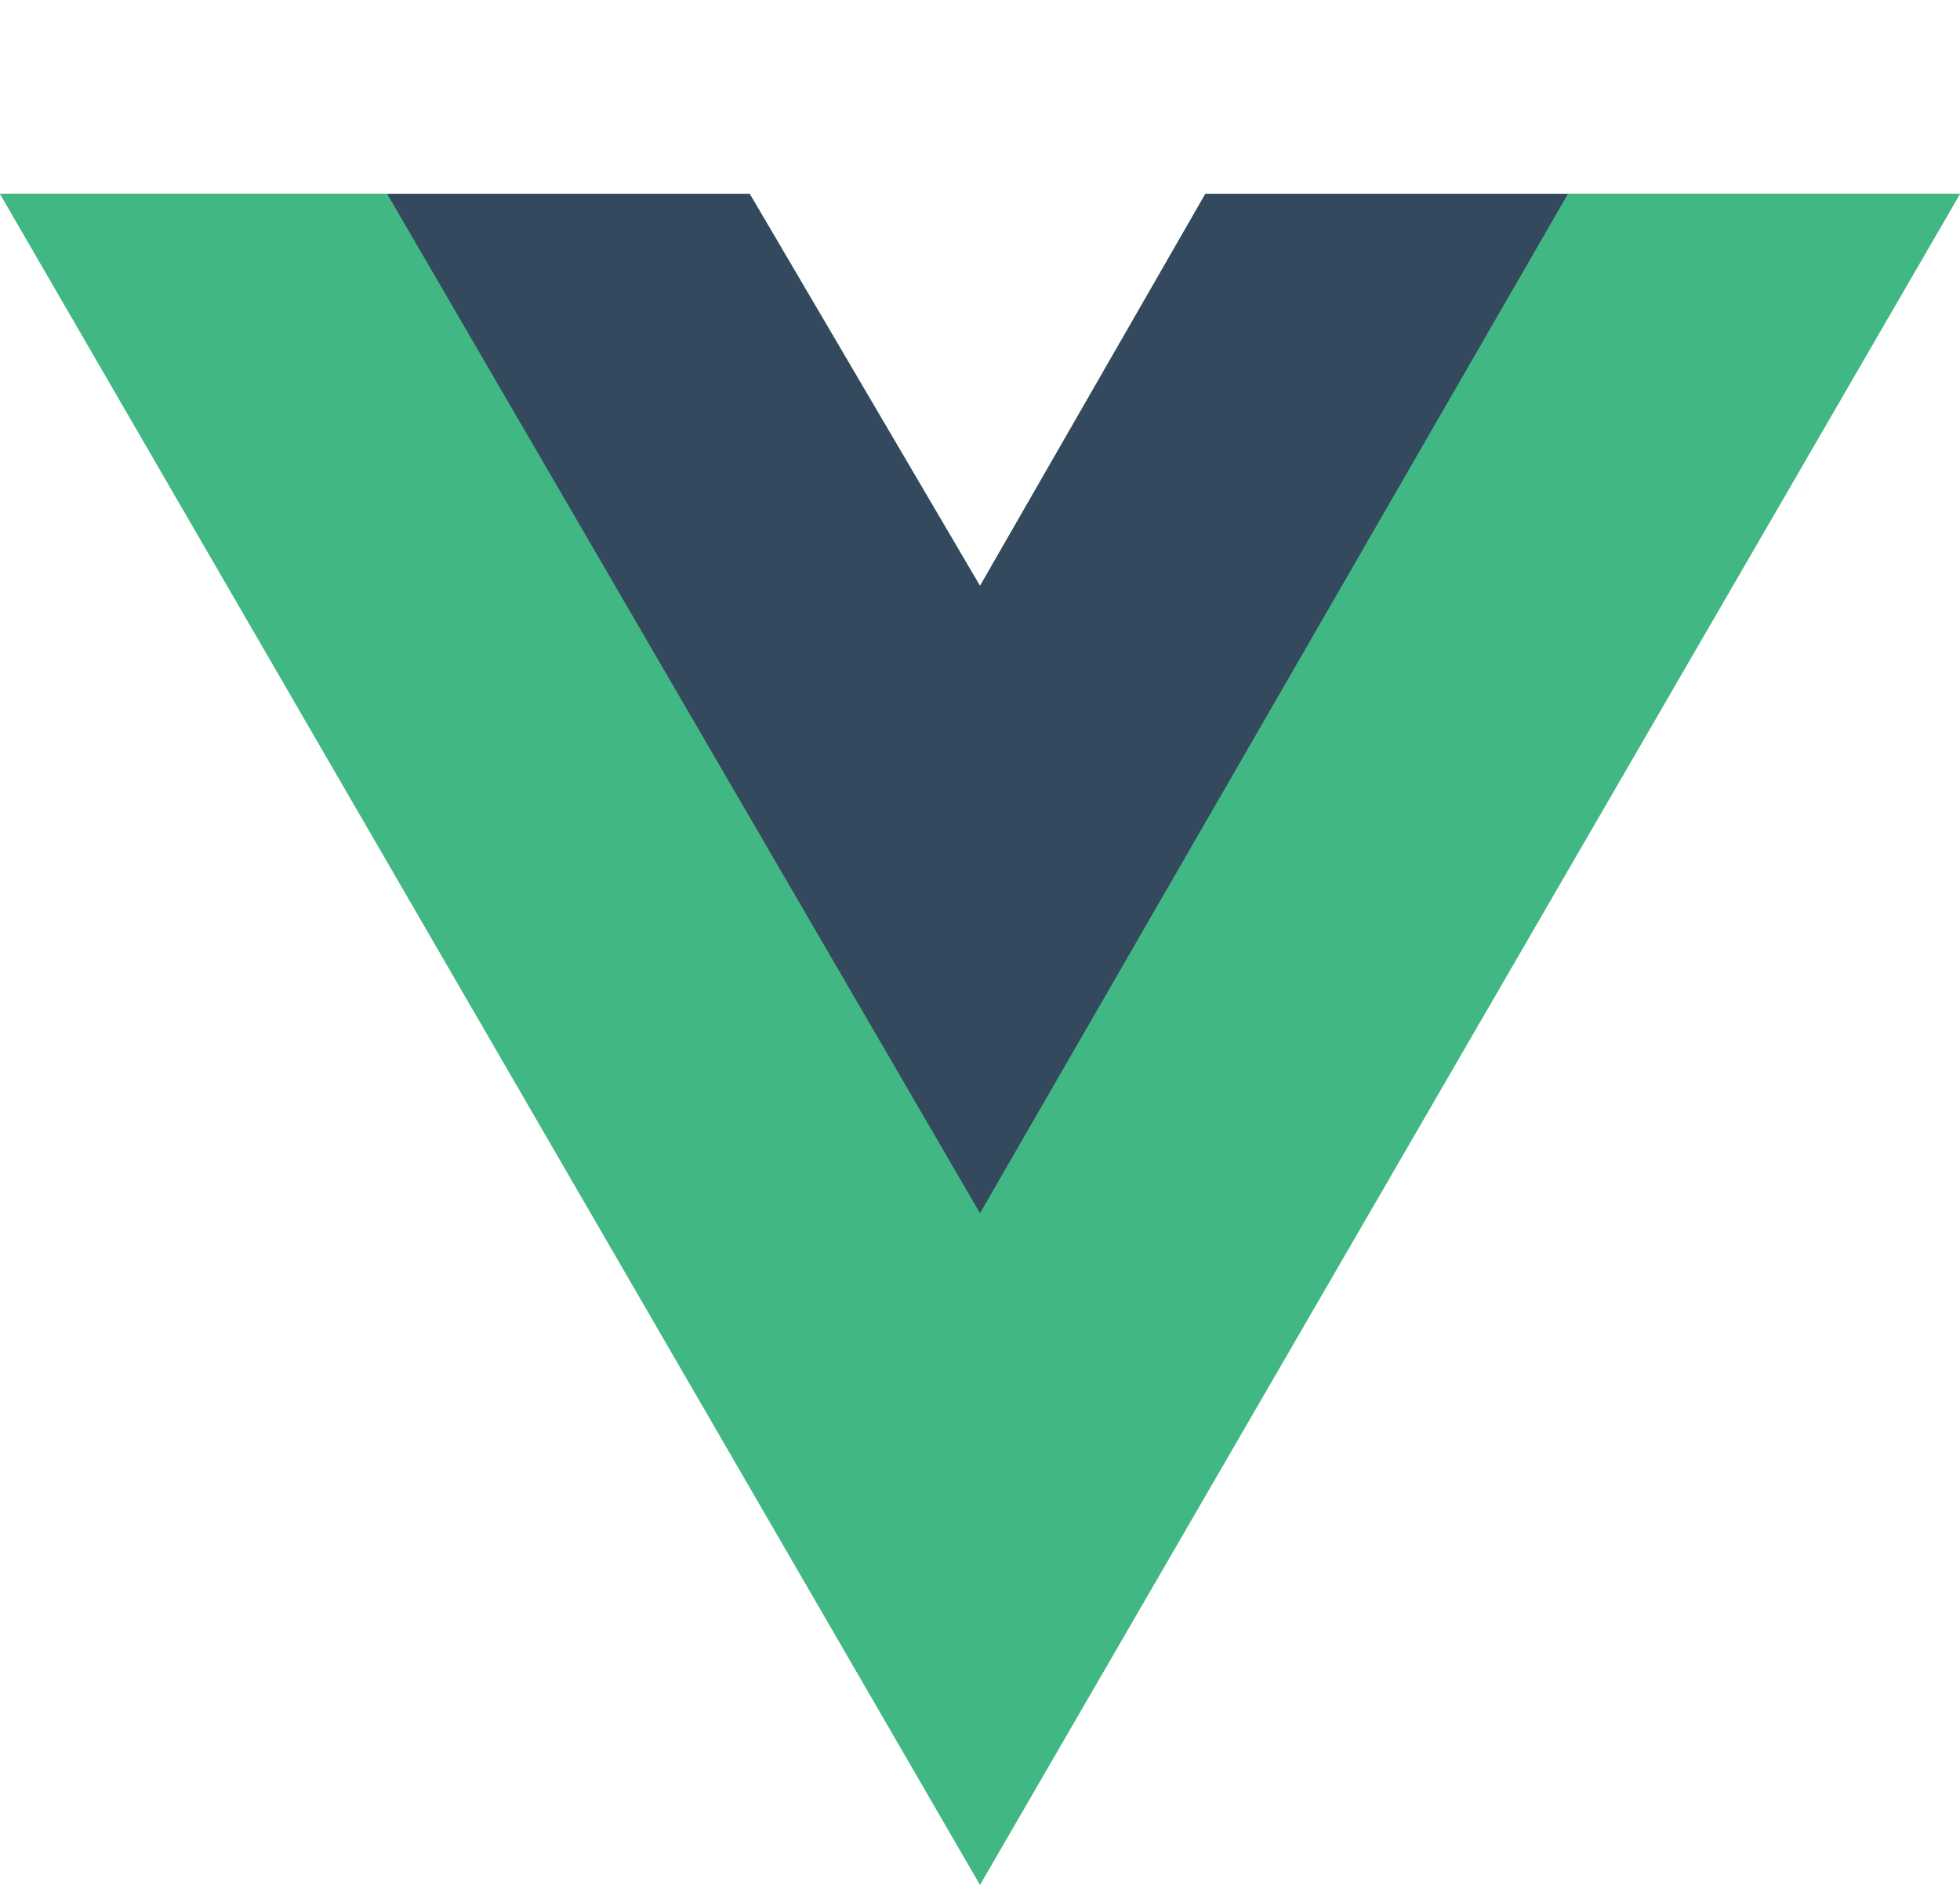
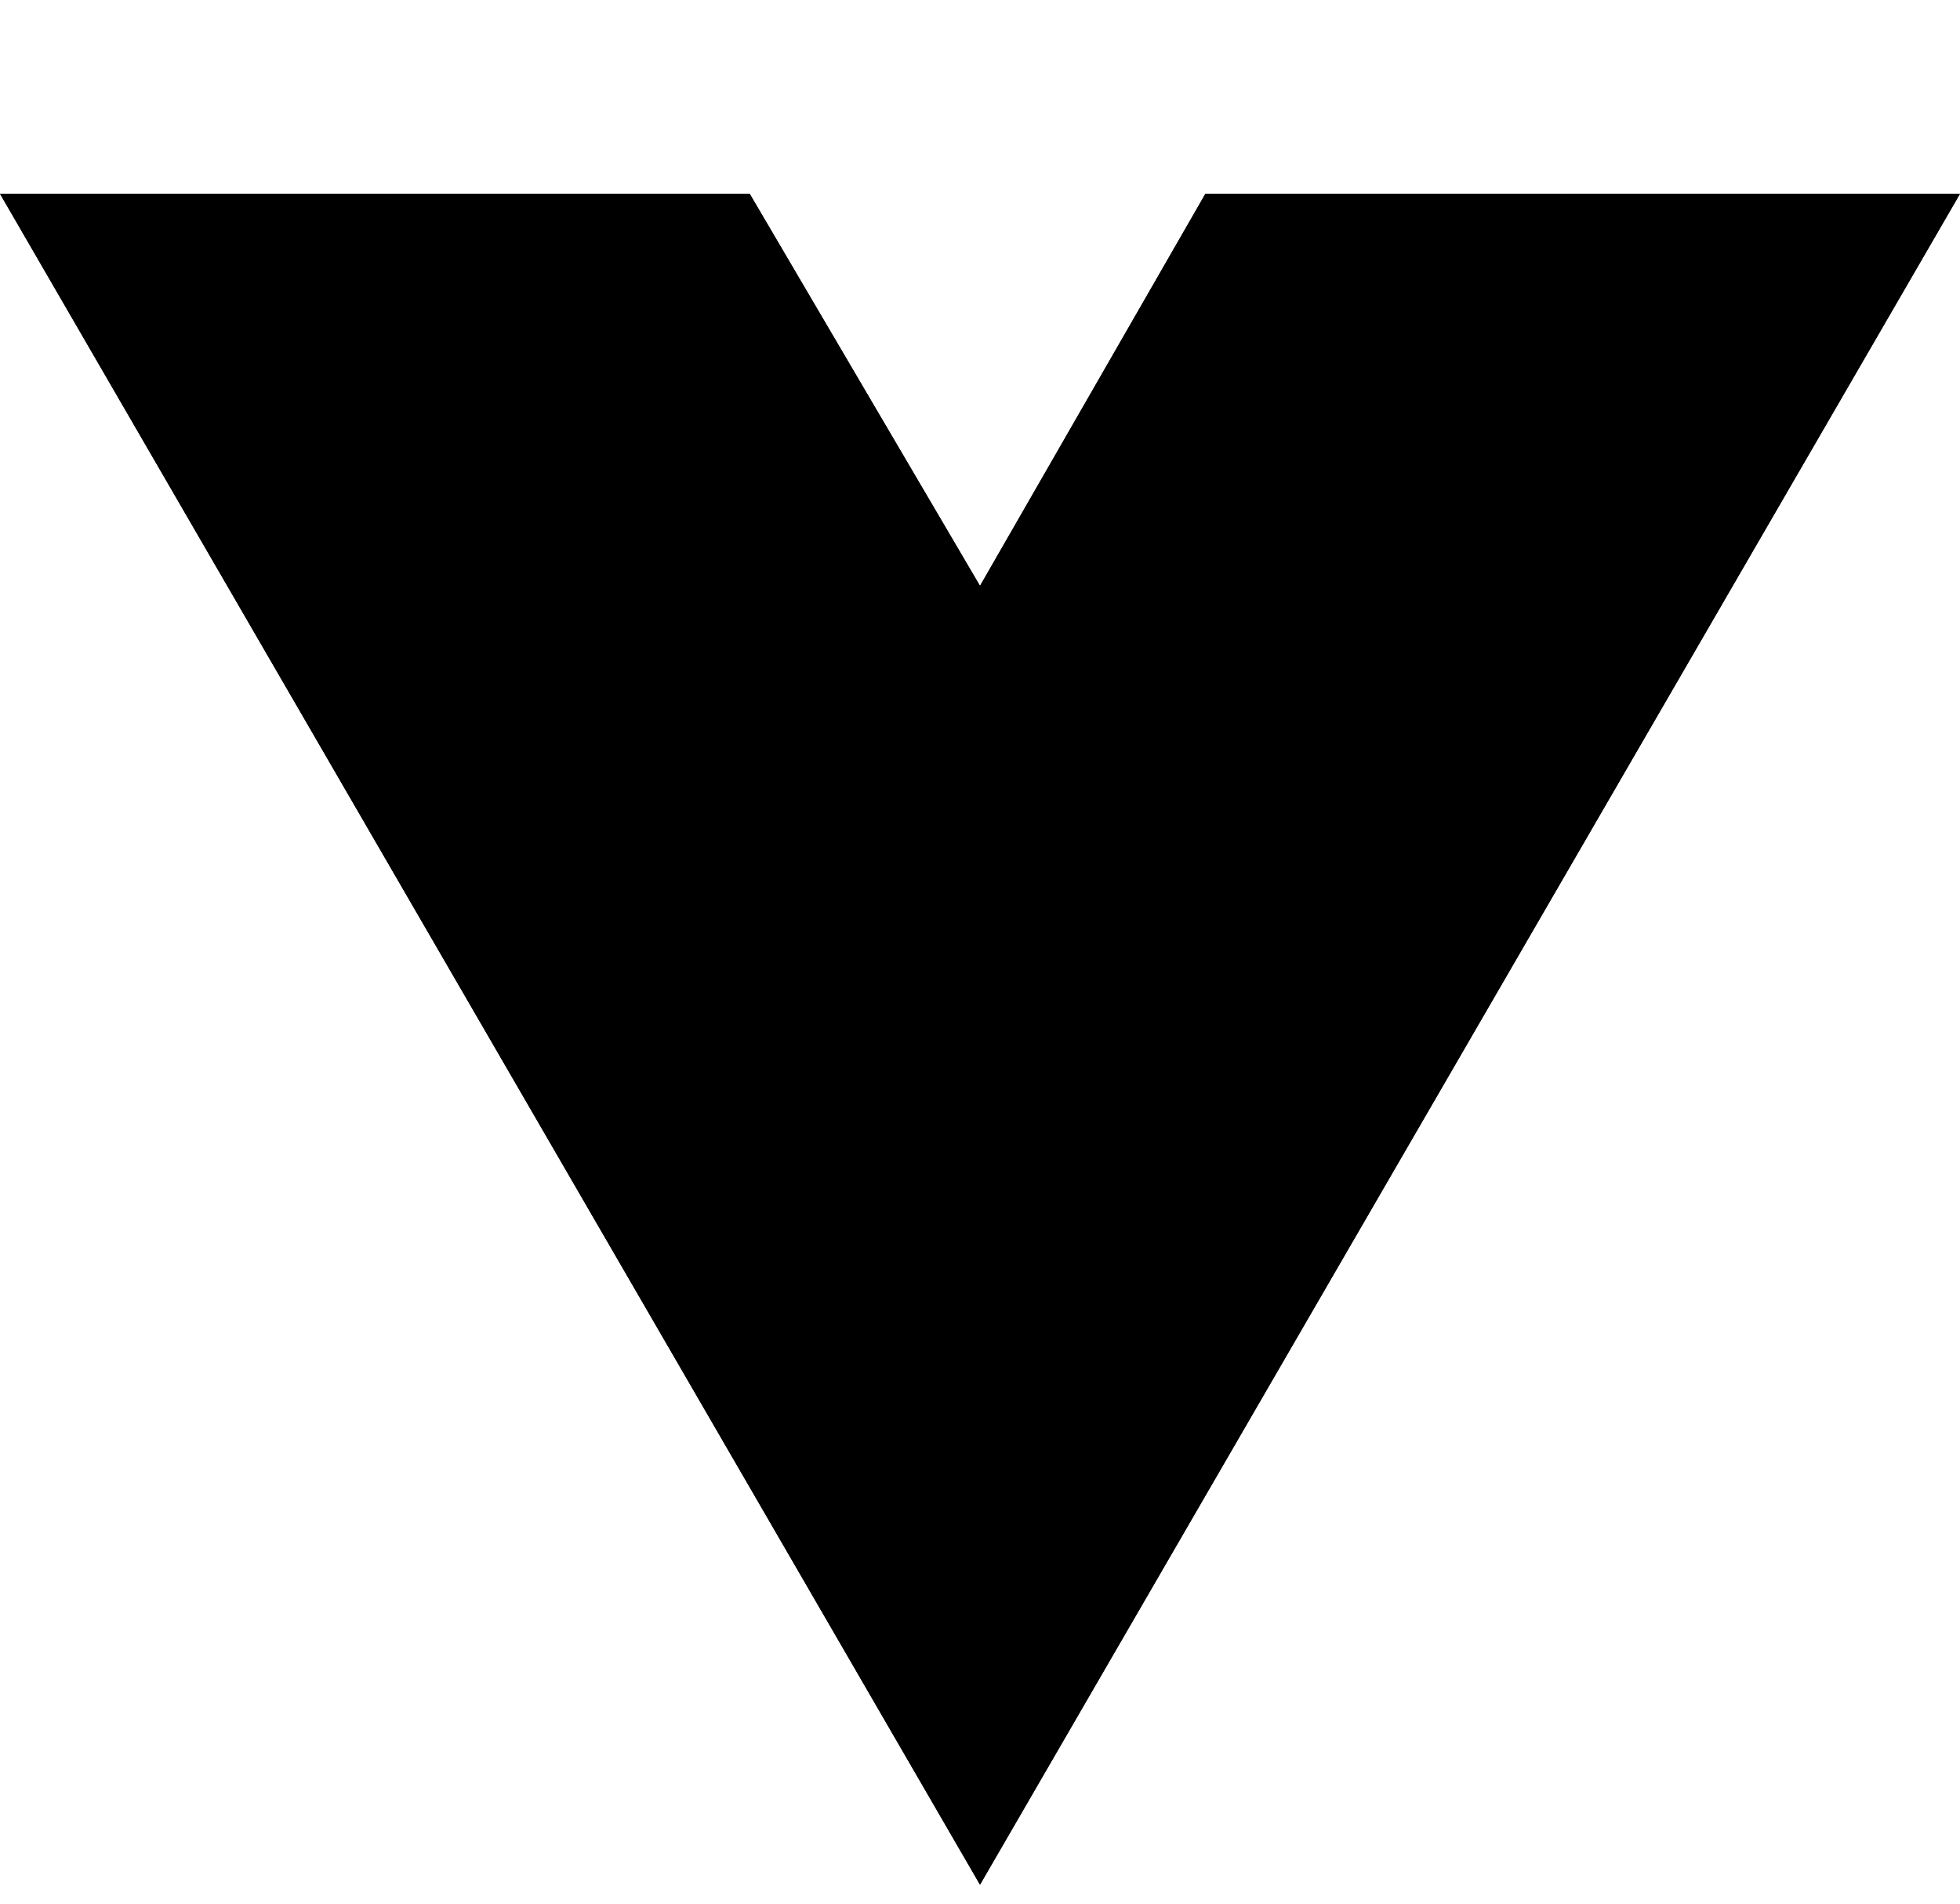
<svg xmlns="http://www.w3.org/2000/svg" aria-hidden="true" role="img" class="iconify iconify--logos" width="37.07" height="36" preserveAspectRatio="xMidYMid meet" viewBox="0 0 256 198">
-   <path fill="#41B883" d="M204.8 0H256L128 220.8L0 0h97.92L128 51.2L157.44 0h47.36Z" />
-   <path fill="#41B883" d="m0 0l128 220.8L256 0h-51.2L128 132.48L50.56 0H0Z" />
-   <path fill="#35495E" d="M50.56 0L128 133.12L204.8 0h-47.36L128 51.2L97.92 0H50.56Z" />
+   <path d="M204.8 0H256L128 220.8L0 0h97.92L128 51.2L157.44 0h47.36Z" />
+   <path d="m0 0l128 220.8L256 0h-51.2L128 132.48L50.56 0H0Z" />
+   <path d="M50.56 0L128 133.12L204.8 0h-47.36L128 51.2L97.92 0H50.56Z" />
</svg>
